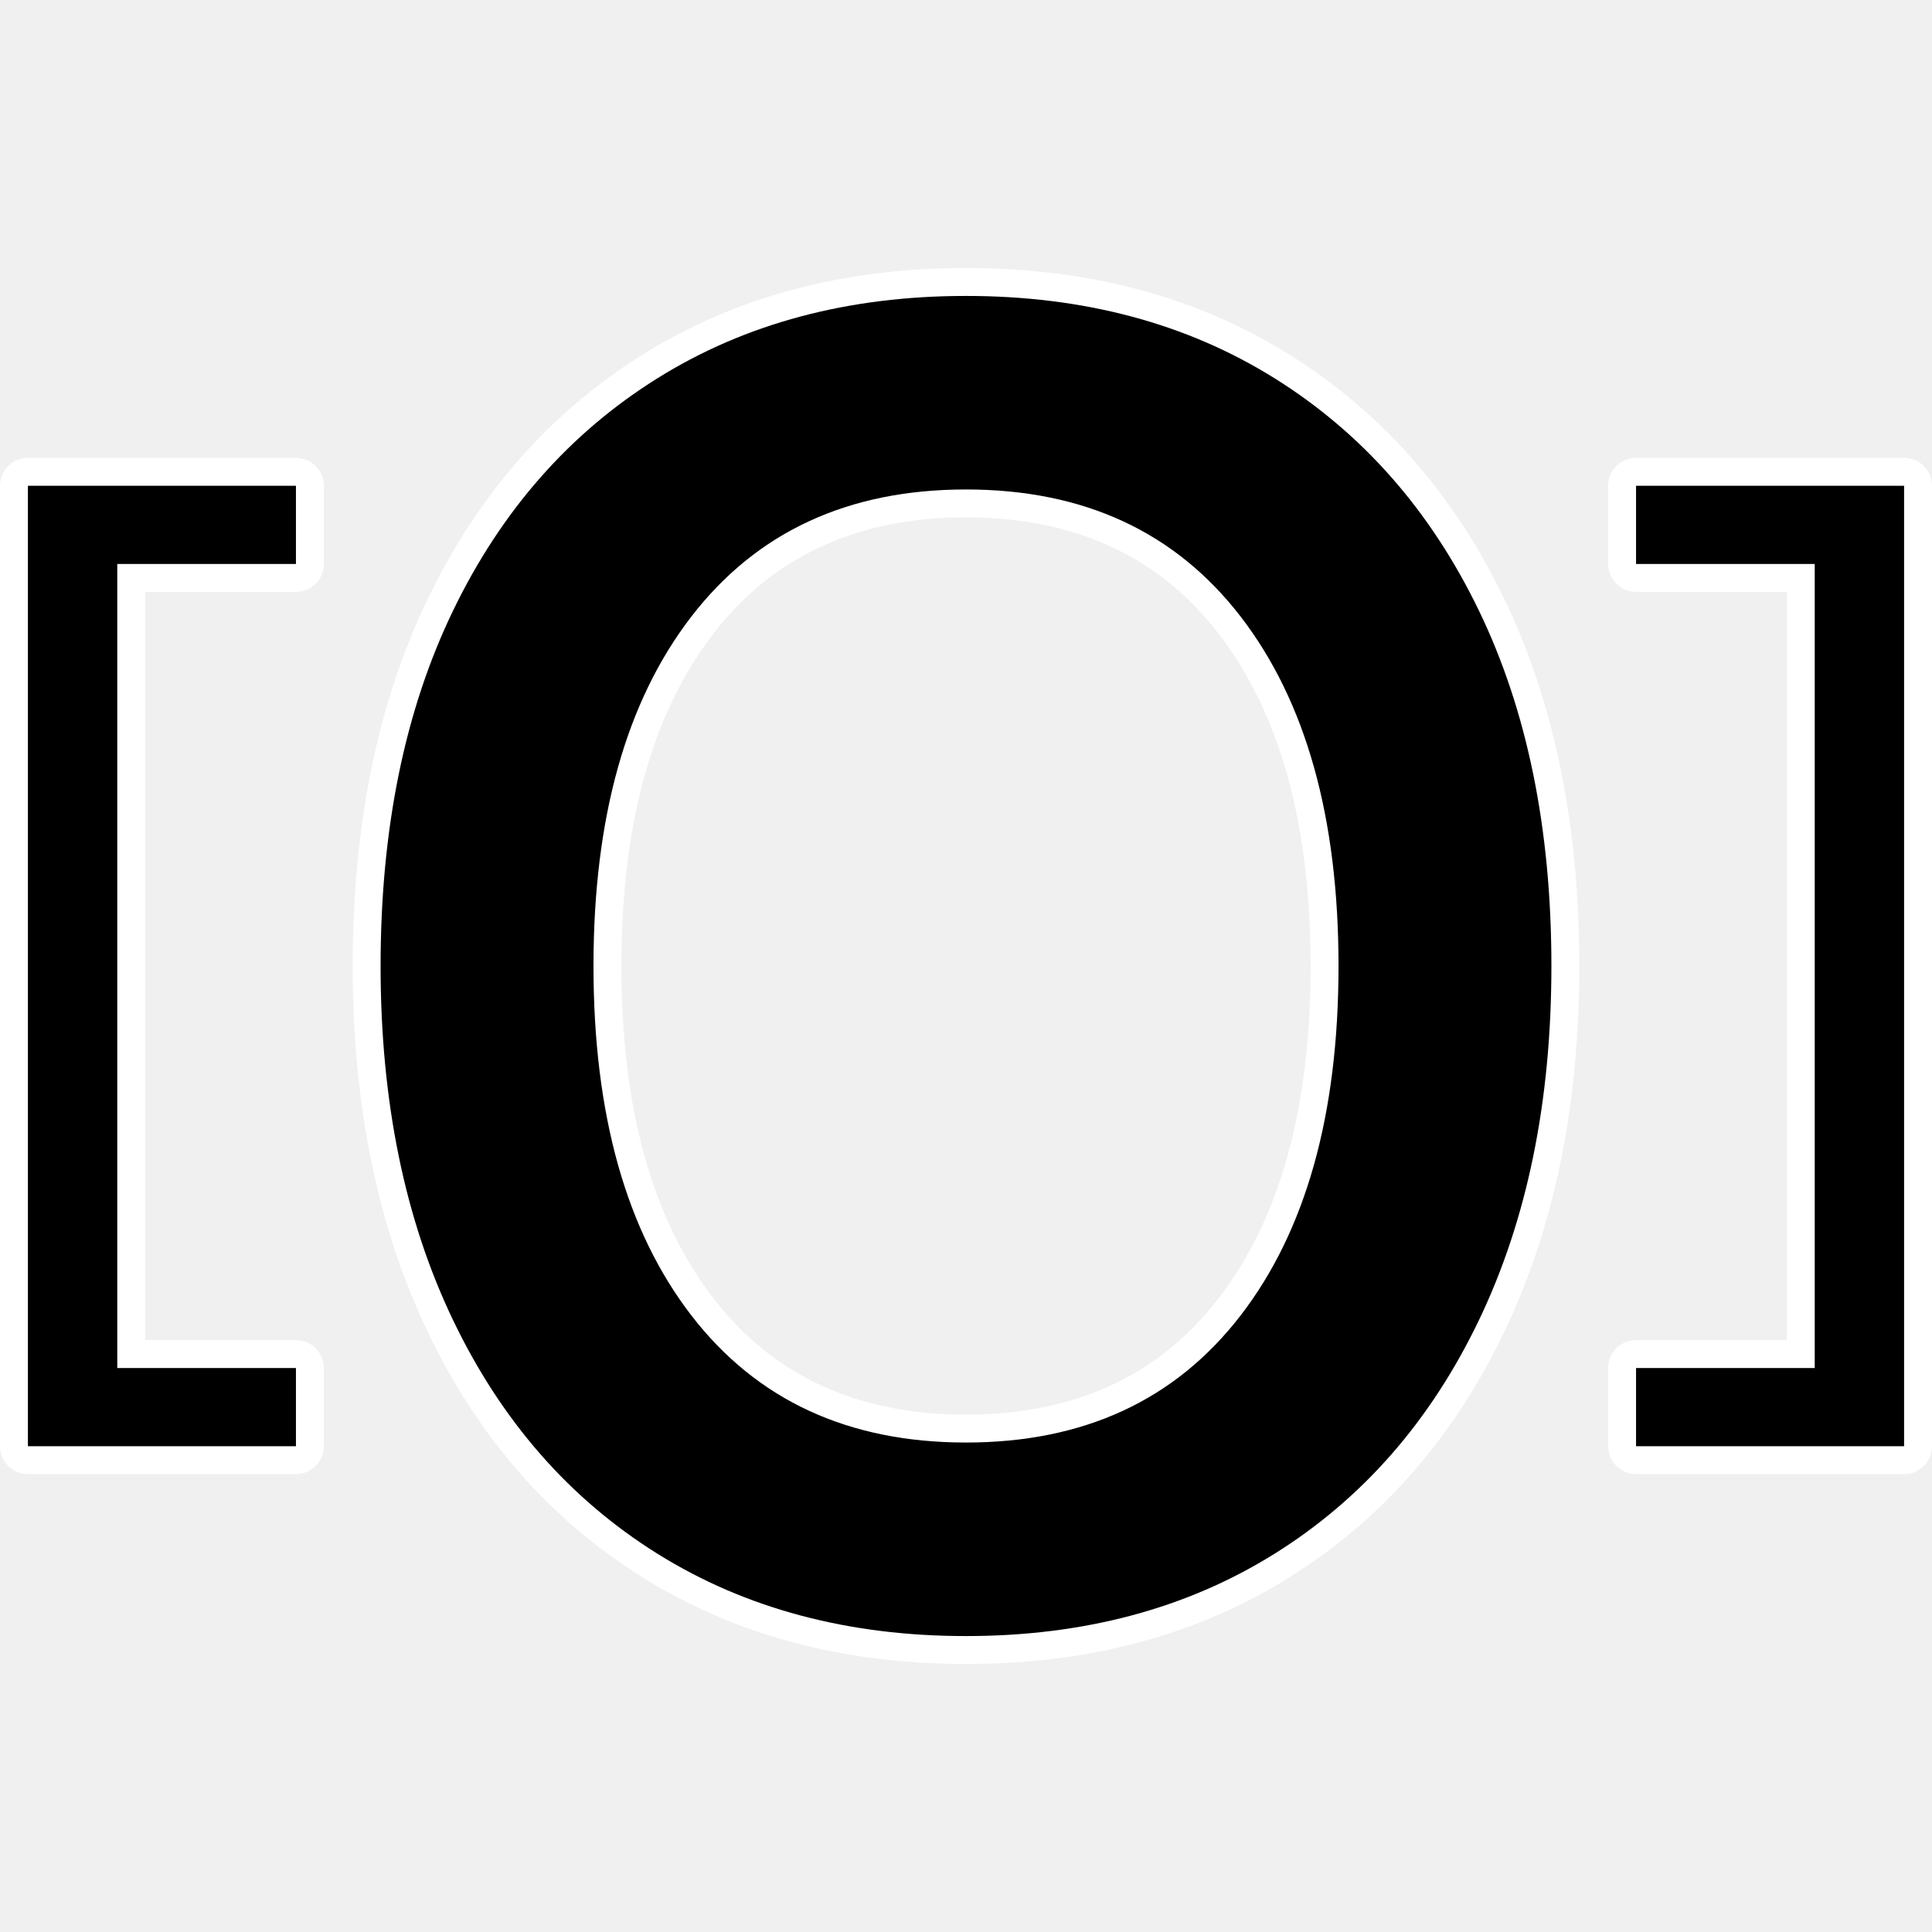
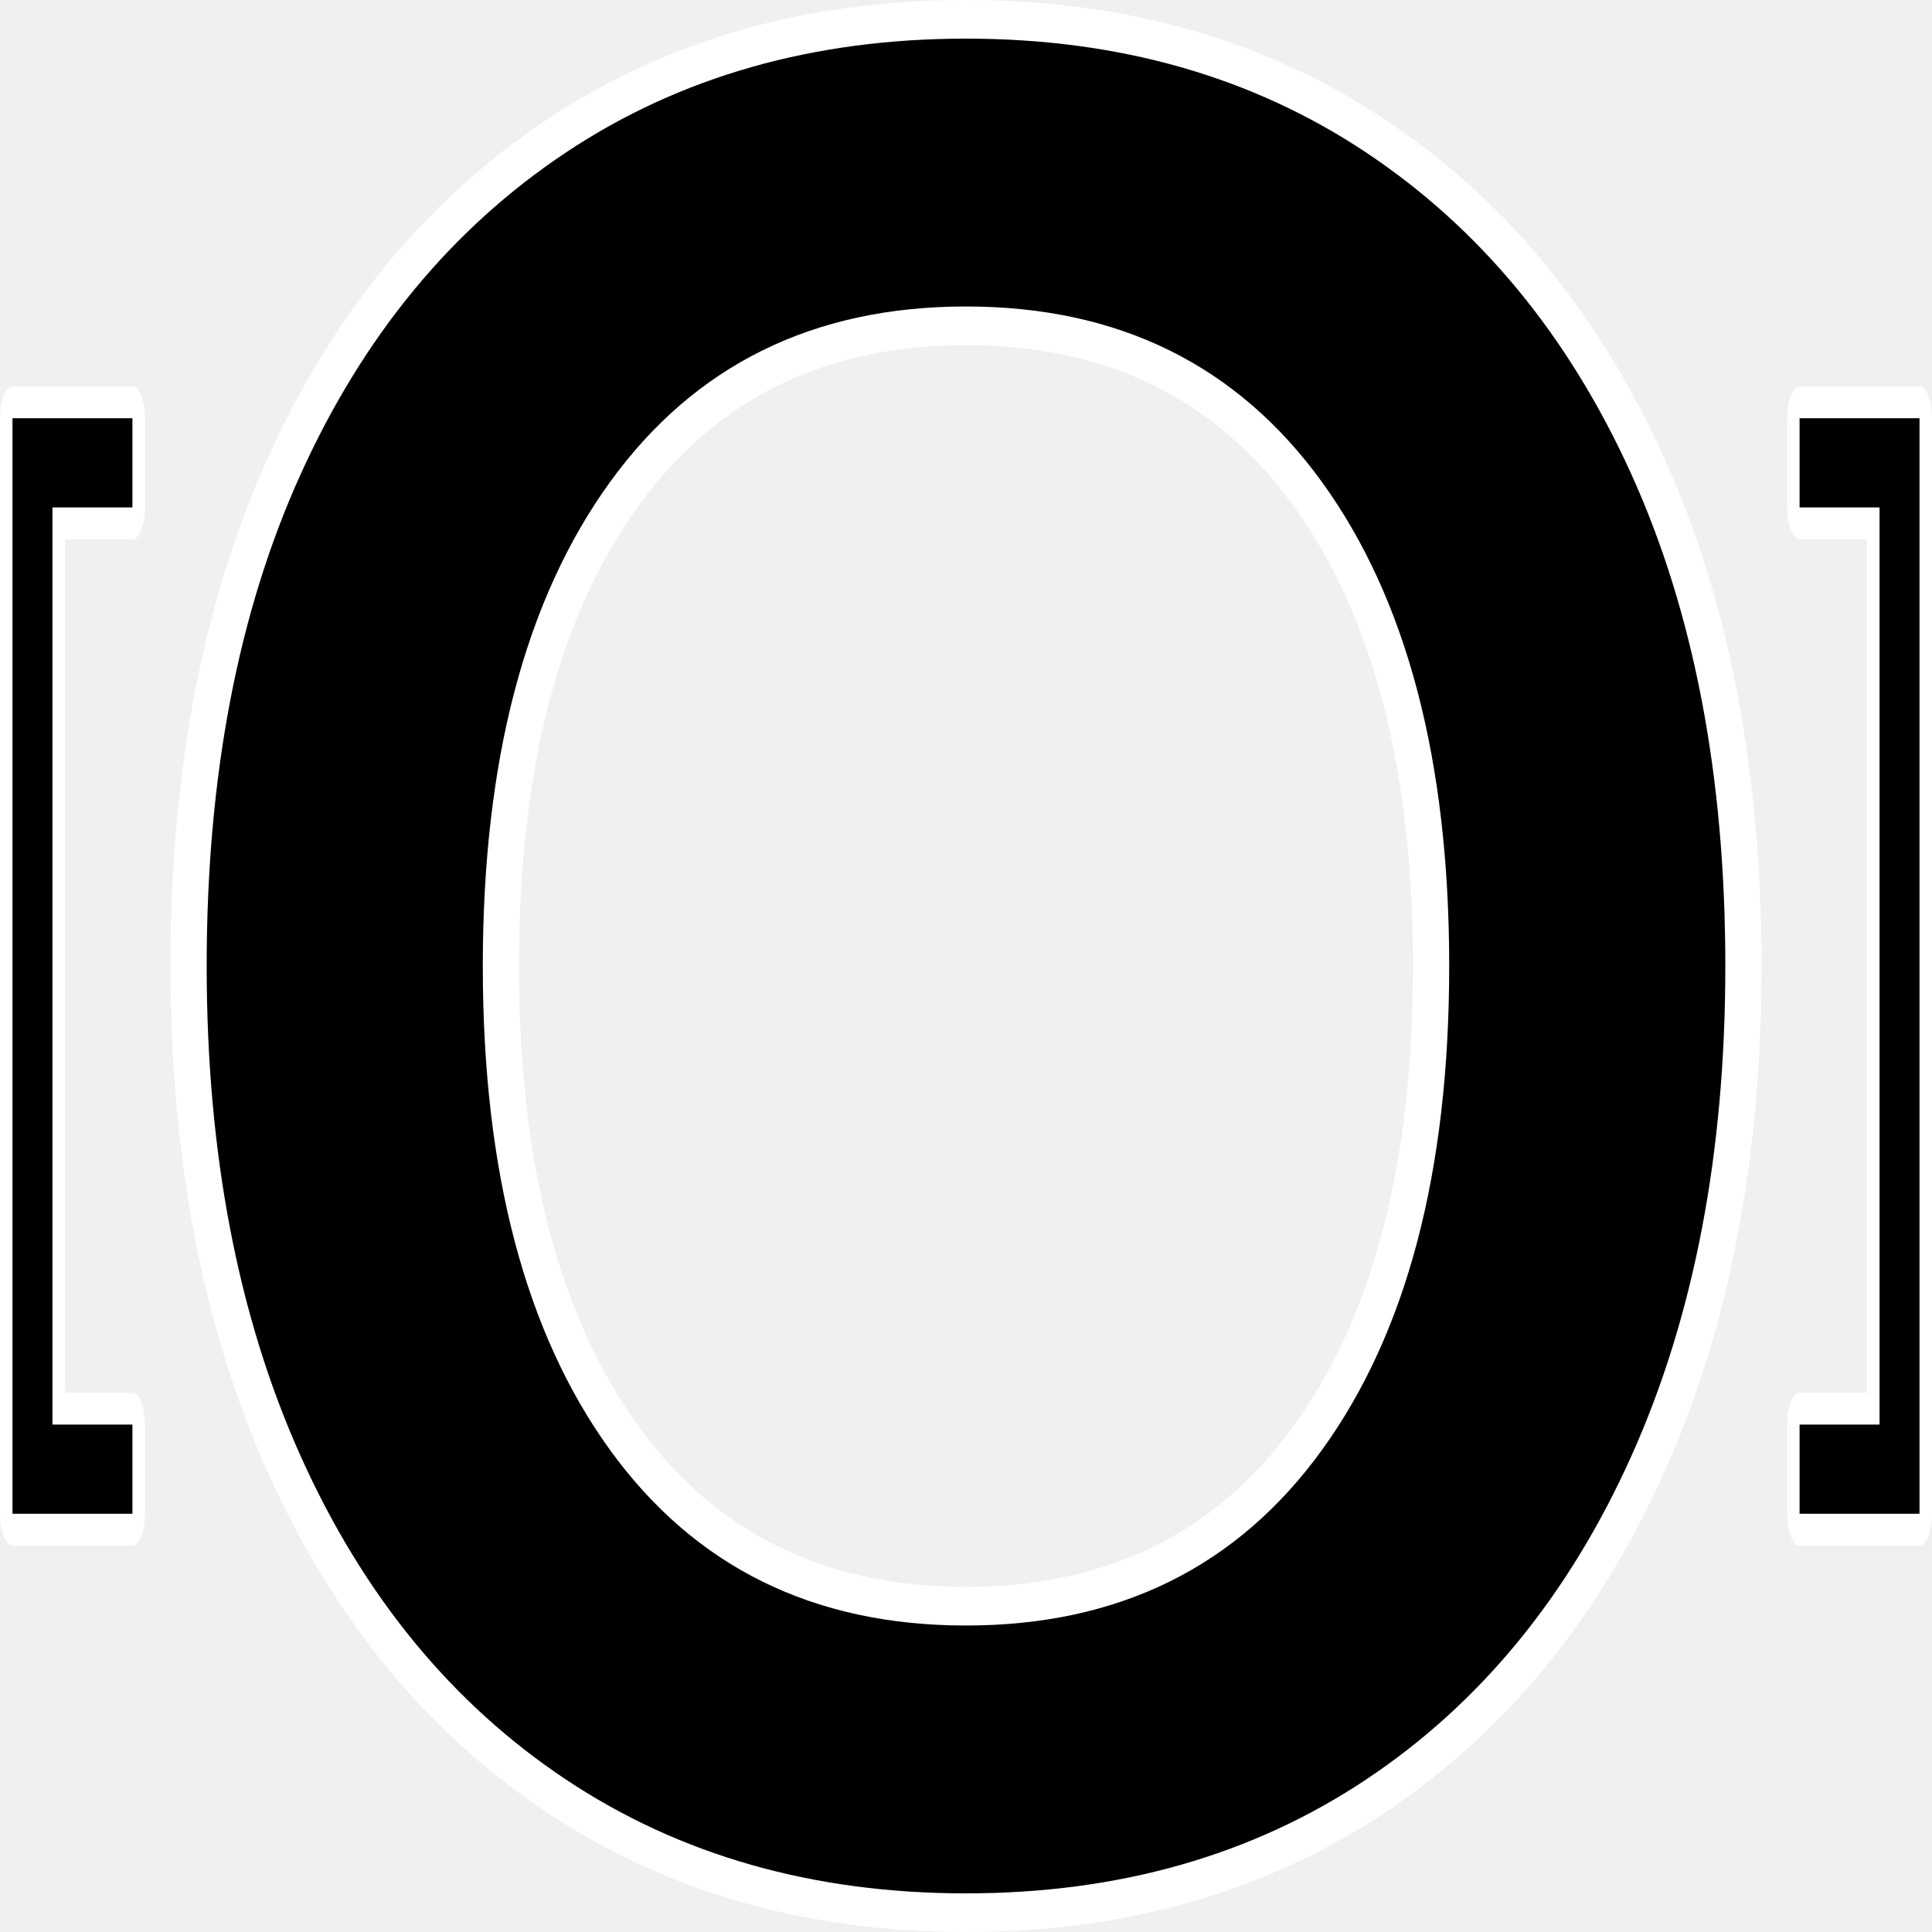
<svg xmlns="http://www.w3.org/2000/svg" width="100%" height="100%" viewBox="0 0 2000 2000" version="1.1" xml:space="preserve" style="fill-rule:evenodd;clip-rule:evenodd;stroke-linejoin:round;stroke-miterlimit:2;">
  <g>
-     <path d="M306.358,1526.012l-277.457,0c-15.962,-0 -28.902,-12.94 -28.902,-28.902l0,-994.22c0,-15.962 12.94,-28.902 28.902,-28.902l277.457,0c15.962,-0 28.902,12.94 28.902,28.902l0,80.925c-0,15.962 -12.94,28.902 -28.902,28.902l-156.069,0l0,774.566l156.069,0c15.962,0 28.902,12.94 28.902,28.902l0,80.925c-0,15.962 -12.94,28.902 -28.902,28.902Zm0,-28.902l0,-80.925l-184.971,0l0,-832.37l184.971,0l0,-80.925l-277.457,0l0,994.22l277.457,0Z" style="fill:#fff;" />
-     <path d="M306.358,1497.11l-277.457,0l0,-994.22l277.457,0l0,80.925l-184.971,0l0,832.37l184.971,0l0,80.925Z" />
-     <path d="M1000,1722.543c-127.735,0 -239.209,-30.028 -334.573,-89.521c-95.551,-59.61 -169.759,-144.085 -222.356,-253.662c-51.797,-107.911 -77.97,-234.327 -77.97,-379.36c0,-146.777 26.206,-273.634 78.009,-380.694c52.591,-108.687 126.777,-192.726 222.317,-252.328c95.364,-59.493 206.838,-89.521 334.573,-89.521c127.735,0 239.209,30.028 334.573,89.521c95.54,59.603 169.726,143.641 222.317,252.328c51.804,107.061 78.009,233.917 78.009,380.694c0,145.033 -26.172,271.449 -77.97,379.36c-52.597,109.577 -126.805,194.052 -222.356,253.662c-95.364,59.493 -206.838,89.521 -334.573,89.521Zm0,-28.902c121.867,0 228.292,-28.38 319.275,-85.14c90.983,-56.76 161.516,-137.309 211.598,-241.648c50.082,-104.338 75.124,-226.623 75.124,-366.854c0,-141.9 -25.041,-264.602 -75.124,-368.106c-50.082,-103.504 -120.615,-183.636 -211.598,-240.396c-90.983,-56.76 -197.408,-85.14 -319.275,-85.14c-121.867,0 -228.292,28.38 -319.275,85.14c-90.983,56.76 -161.516,136.892 -211.598,240.396c-50.082,103.504 -75.124,226.206 -75.124,368.106c0,140.231 25.041,262.515 75.124,366.854c50.082,104.338 120.615,184.888 211.598,241.648c90.983,56.76 197.408,85.14 319.275,85.14Zm0,-200.33c-121.867,0 -216.606,-43.822 -284.218,-131.466c-67.611,-87.644 -101.417,-208.259 -101.417,-361.846c0,-153.586 33.806,-274.201 101.417,-361.846c67.611,-87.644 162.351,-131.466 284.218,-131.466c121.867,0 216.606,43.822 284.218,131.466c67.611,87.644 101.417,208.259 101.417,361.846c0,153.586 -33.806,274.201 -101.417,361.846c-67.611,87.644 -162.351,131.466 -284.218,131.466Zm0,-28.902c111.947,0 199.226,-39.708 261.334,-120.218c64.261,-83.301 95.399,-198.217 95.399,-344.192c0,-145.976 -31.138,-260.891 -95.399,-344.192c-62.108,-80.51 -149.387,-120.218 -261.334,-120.218c-111.947,0 -199.226,39.708 -261.334,120.218c-64.261,83.301 -95.399,198.217 -95.399,344.192c0,145.976 31.138,260.891 95.399,344.192c62.108,80.51 149.387,120.218 261.334,120.218Z" style="fill:#fff;" />
-     <path d="M1000,1693.642c-121.867,0 -228.292,-28.38 -319.275,-85.14c-90.983,-56.76 -161.516,-137.309 -211.598,-241.648c-50.082,-104.338 -75.124,-226.623 -75.124,-366.854c0,-141.9 25.041,-264.602 75.124,-368.106c50.082,-103.504 120.615,-183.636 211.598,-240.396c90.983,-56.76 197.408,-85.14 319.275,-85.14c121.867,0 228.292,28.38 319.275,85.14c90.983,56.76 161.516,136.892 211.598,240.396c50.082,103.504 75.124,226.206 75.124,368.106c0,140.231 -25.041,262.515 -75.124,366.854c-50.082,104.338 -120.615,184.888 -211.598,241.648c-90.983,56.76 -197.408,85.14 -319.275,85.14Zm0,-200.33c121.867,0 216.606,-43.822 284.218,-131.466c67.611,-87.644 101.417,-208.259 101.417,-361.846c0,-153.586 -33.806,-274.201 -101.417,-361.846c-67.611,-87.644 -162.351,-131.466 -284.218,-131.466c-121.867,0 -216.606,43.822 -284.218,131.466c-67.611,87.644 -101.417,208.259 -101.417,361.846c0,153.586 33.806,274.201 101.417,361.846c67.611,87.644 162.351,131.466 284.218,131.466Z" />
-     <path d="M1664.74,1497.11l0,-80.925c-0,-15.962 12.94,-28.902 28.902,-28.902l156.069,0l-0,-774.566l-156.069,0c-15.962,0 -28.902,-12.94 -28.902,-28.902l0,-80.925c-0,-15.962 12.94,-28.902 28.902,-28.902l277.457,0c15.962,-0 28.902,12.94 28.902,28.902l0,994.22c-0,15.962 -12.94,28.902 -28.902,28.902l-277.457,0c-15.962,-0 -28.902,-12.94 -28.902,-28.902Zm28.902,0l277.457,0l0,-994.22l-277.457,0l0,80.925l184.971,0l0,832.37l-184.971,0l0,80.925Z" style="fill:#fff;" />
-     <path d="M1693.642,1497.11l0,-80.925l184.971,0l0,-832.37l-184.971,0l0,-80.925l277.457,0l0,994.22l-277.457,0Z" />
+     <path d="M137.069,1600l-124.138,0c-7.142,-0 -12.931,-14.76 -12.931,-32.967l0,-1134.066c0,-18.207 5.789,-32.967 12.931,-32.967l124.138,0c7.142,-0 12.931,14.76 12.931,32.967l0,92.308c-0,18.207 -5.789,32.967 -12.931,32.967l-69.828,0l0,883.516l69.828,0c7.142,0 12.931,14.76 12.931,32.967l0,92.308c-0,18.207 -5.789,32.967 -12.931,32.967Zm0,-32.967l0,-92.308l-82.759,0l0,-949.451l82.759,0l0,-92.308l-124.138,0l0,1134.066l124.138,0Z" style="fill:#fff;" />
+     <path d="M137.069,1567.033l-124.138,0l0,-1134.066l124.138,0l0,92.308l-82.759,0l0,949.451l82.759,0l0,92.308Z" />
+     <path d="M1000,2000c-165.685,0 -310.279,-41.558 -433.976,-123.897c-123.939,-82.5 -220.195,-199.414 -288.419,-351.069c-67.187,-149.349 -101.135,-324.309 -101.135,-525.035c0,-203.139 33.991,-378.709 101.186,-526.881c68.215,-150.423 164.443,-266.732 288.368,-349.223c123.697,-82.338 268.29,-123.897 433.976,-123.897c165.685,0 310.279,41.558 433.976,123.897c123.925,82.49 220.152,198.799 288.368,349.223c67.195,148.172 101.186,323.742 101.186,526.881c0,200.726 -33.948,375.685 -101.135,525.035c-68.224,151.654 -164.479,268.569 -288.419,351.069c-123.697,82.338 -268.29,123.897 -433.976,123.897Zm0,-40c158.074,0 296.119,-39.278 414.133,-117.834c118.014,-78.556 209.503,-190.036 274.465,-334.44c64.962,-144.404 97.443,-313.646 97.443,-507.726c0,-196.39 -32.481,-366.209 -97.443,-509.458c-64.962,-143.249 -156.45,-254.152 -274.465,-332.708c-118.014,-78.556 -256.059,-117.834 -414.133,-117.834c-158.074,0 -296.119,39.278 -414.133,117.834c-118.014,78.556 -209.503,189.458 -274.465,332.708c-64.962,143.249 -97.443,313.069 -97.443,509.458c0,194.079 32.481,363.321 97.443,507.726c64.962,144.404 156.45,255.884 274.465,334.44c118.014,78.556 256.059,117.834 414.133,117.834Zm0,-277.256c-158.074,0 -280.961,-60.65 -368.66,-181.949c-87.699,-121.3 -131.548,-288.231 -131.548,-500.794c0,-212.563 43.849,-379.495 131.548,-500.794c87.699,-121.3 210.585,-181.949 368.66,-181.949c158.074,0 280.961,60.65 368.66,181.949c87.699,121.3 131.548,288.231 131.548,500.794c0,212.563 -43.849,379.495 -131.548,500.794c-87.699,121.3 -210.585,181.949 -368.66,181.949Zm0,-40c145.207,0 258.417,-54.956 338.977,-166.382c83.353,-115.289 123.742,-274.332 123.742,-476.362c0,-202.03 -40.389,-361.073 -123.742,-476.362c-80.56,-111.426 -193.77,-166.382 -338.977,-166.382c-145.207,0 -258.417,54.956 -338.977,166.382c-83.353,115.289 -123.742,274.332 -123.742,476.362c0,202.03 40.389,361.073 123.742,476.362c80.56,111.426 193.77,166.382 338.977,166.382Z" style="fill:#fff;" />
+     <path d="M1000,1960c-158.074,0 -296.119,-39.278 -414.133,-117.834c-118.014,-78.556 -209.503,-190.036 -274.465,-334.44c-64.962,-144.404 -97.443,-313.646 -97.443,-507.726c0,-196.39 32.481,-366.209 97.443,-509.458c64.962,-143.249 156.45,-254.152 274.465,-332.708c118.014,-78.556 256.059,-117.834 414.133,-117.834c158.074,0 296.119,39.278 414.133,117.834c118.014,78.556 209.503,189.458 274.465,332.708c64.962,143.249 97.443,313.069 97.443,509.458c0,194.079 -32.481,363.321 -97.443,507.726c-64.962,144.404 -156.45,255.884 -274.465,334.44c-118.014,78.556 -256.059,117.834 -414.133,117.834Zm0,-277.256c158.074,0 280.961,-60.65 368.66,-181.949c87.699,-121.3 131.548,-288.231 131.548,-500.794c0,-212.563 -43.849,-379.495 -131.548,-500.794c-87.699,-121.3 -210.585,-181.949 -368.66,-181.949c-158.074,0 -280.961,60.65 -368.66,181.949c-87.699,121.3 -131.548,288.231 -131.548,500.794c0,212.563 43.849,379.495 131.548,500.794c87.699,121.3 210.585,181.949 368.66,181.949Z" />
+     <path d="M1850,1567.033l0,-92.308c-0,-18.207 5.789,-32.967 12.931,-32.967l69.828,0l-0,-883.516l-69.828,0c-7.142,0 -12.931,-14.76 -12.931,-32.967l0,-92.308c-0,-18.207 5.789,-32.967 12.931,-32.967l124.138,0c7.142,-0 12.931,14.76 12.931,32.967l0,1134.066c-0,18.207 -5.789,32.967 -12.931,32.967l-124.138,0c-7.142,-0 -12.931,-14.76 -12.931,-32.967Zm12.931,0l124.138,0l0,-1134.066l-124.138,0l0,92.308l82.759,0l0,949.451l-82.759,0l0,92.308Z" style="fill:#fff;" />
+     <path d="M1862.931,1567.033l0,-92.308l82.759,0l0,-949.451l-82.759,0l0,-92.308l124.138,0l0,1134.066l-124.138,0Z" />
  </g>
</svg>
